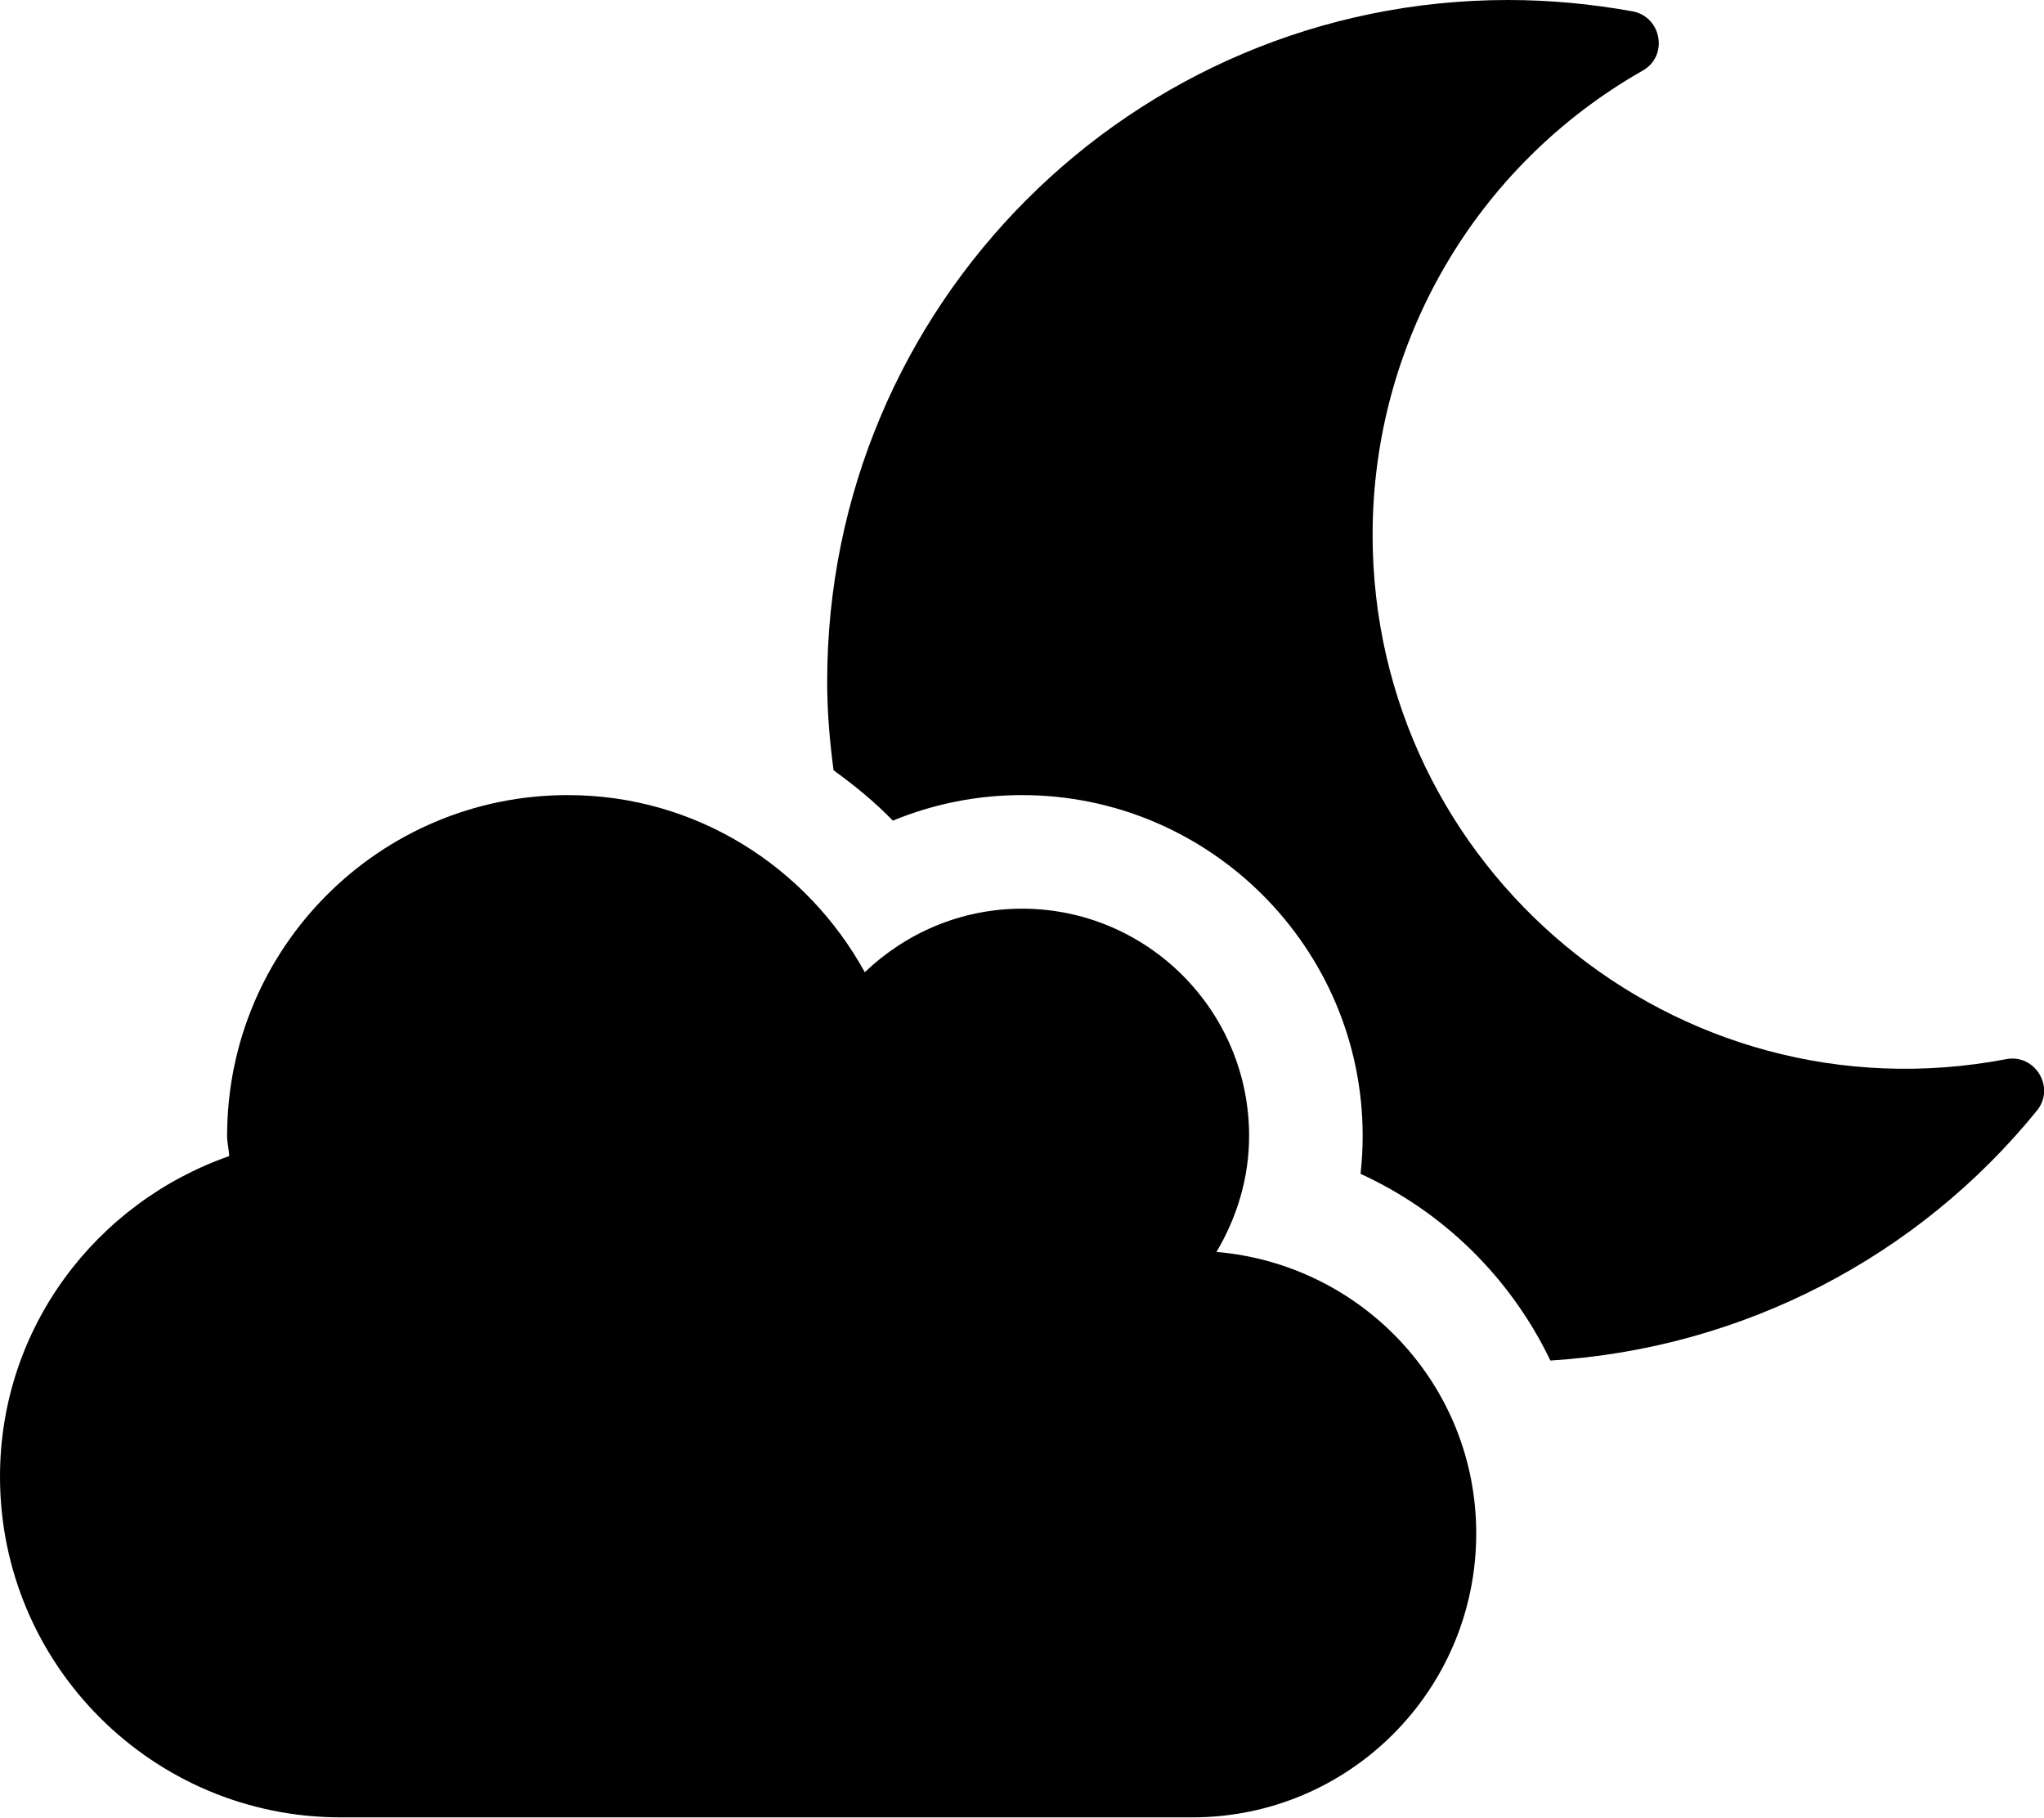
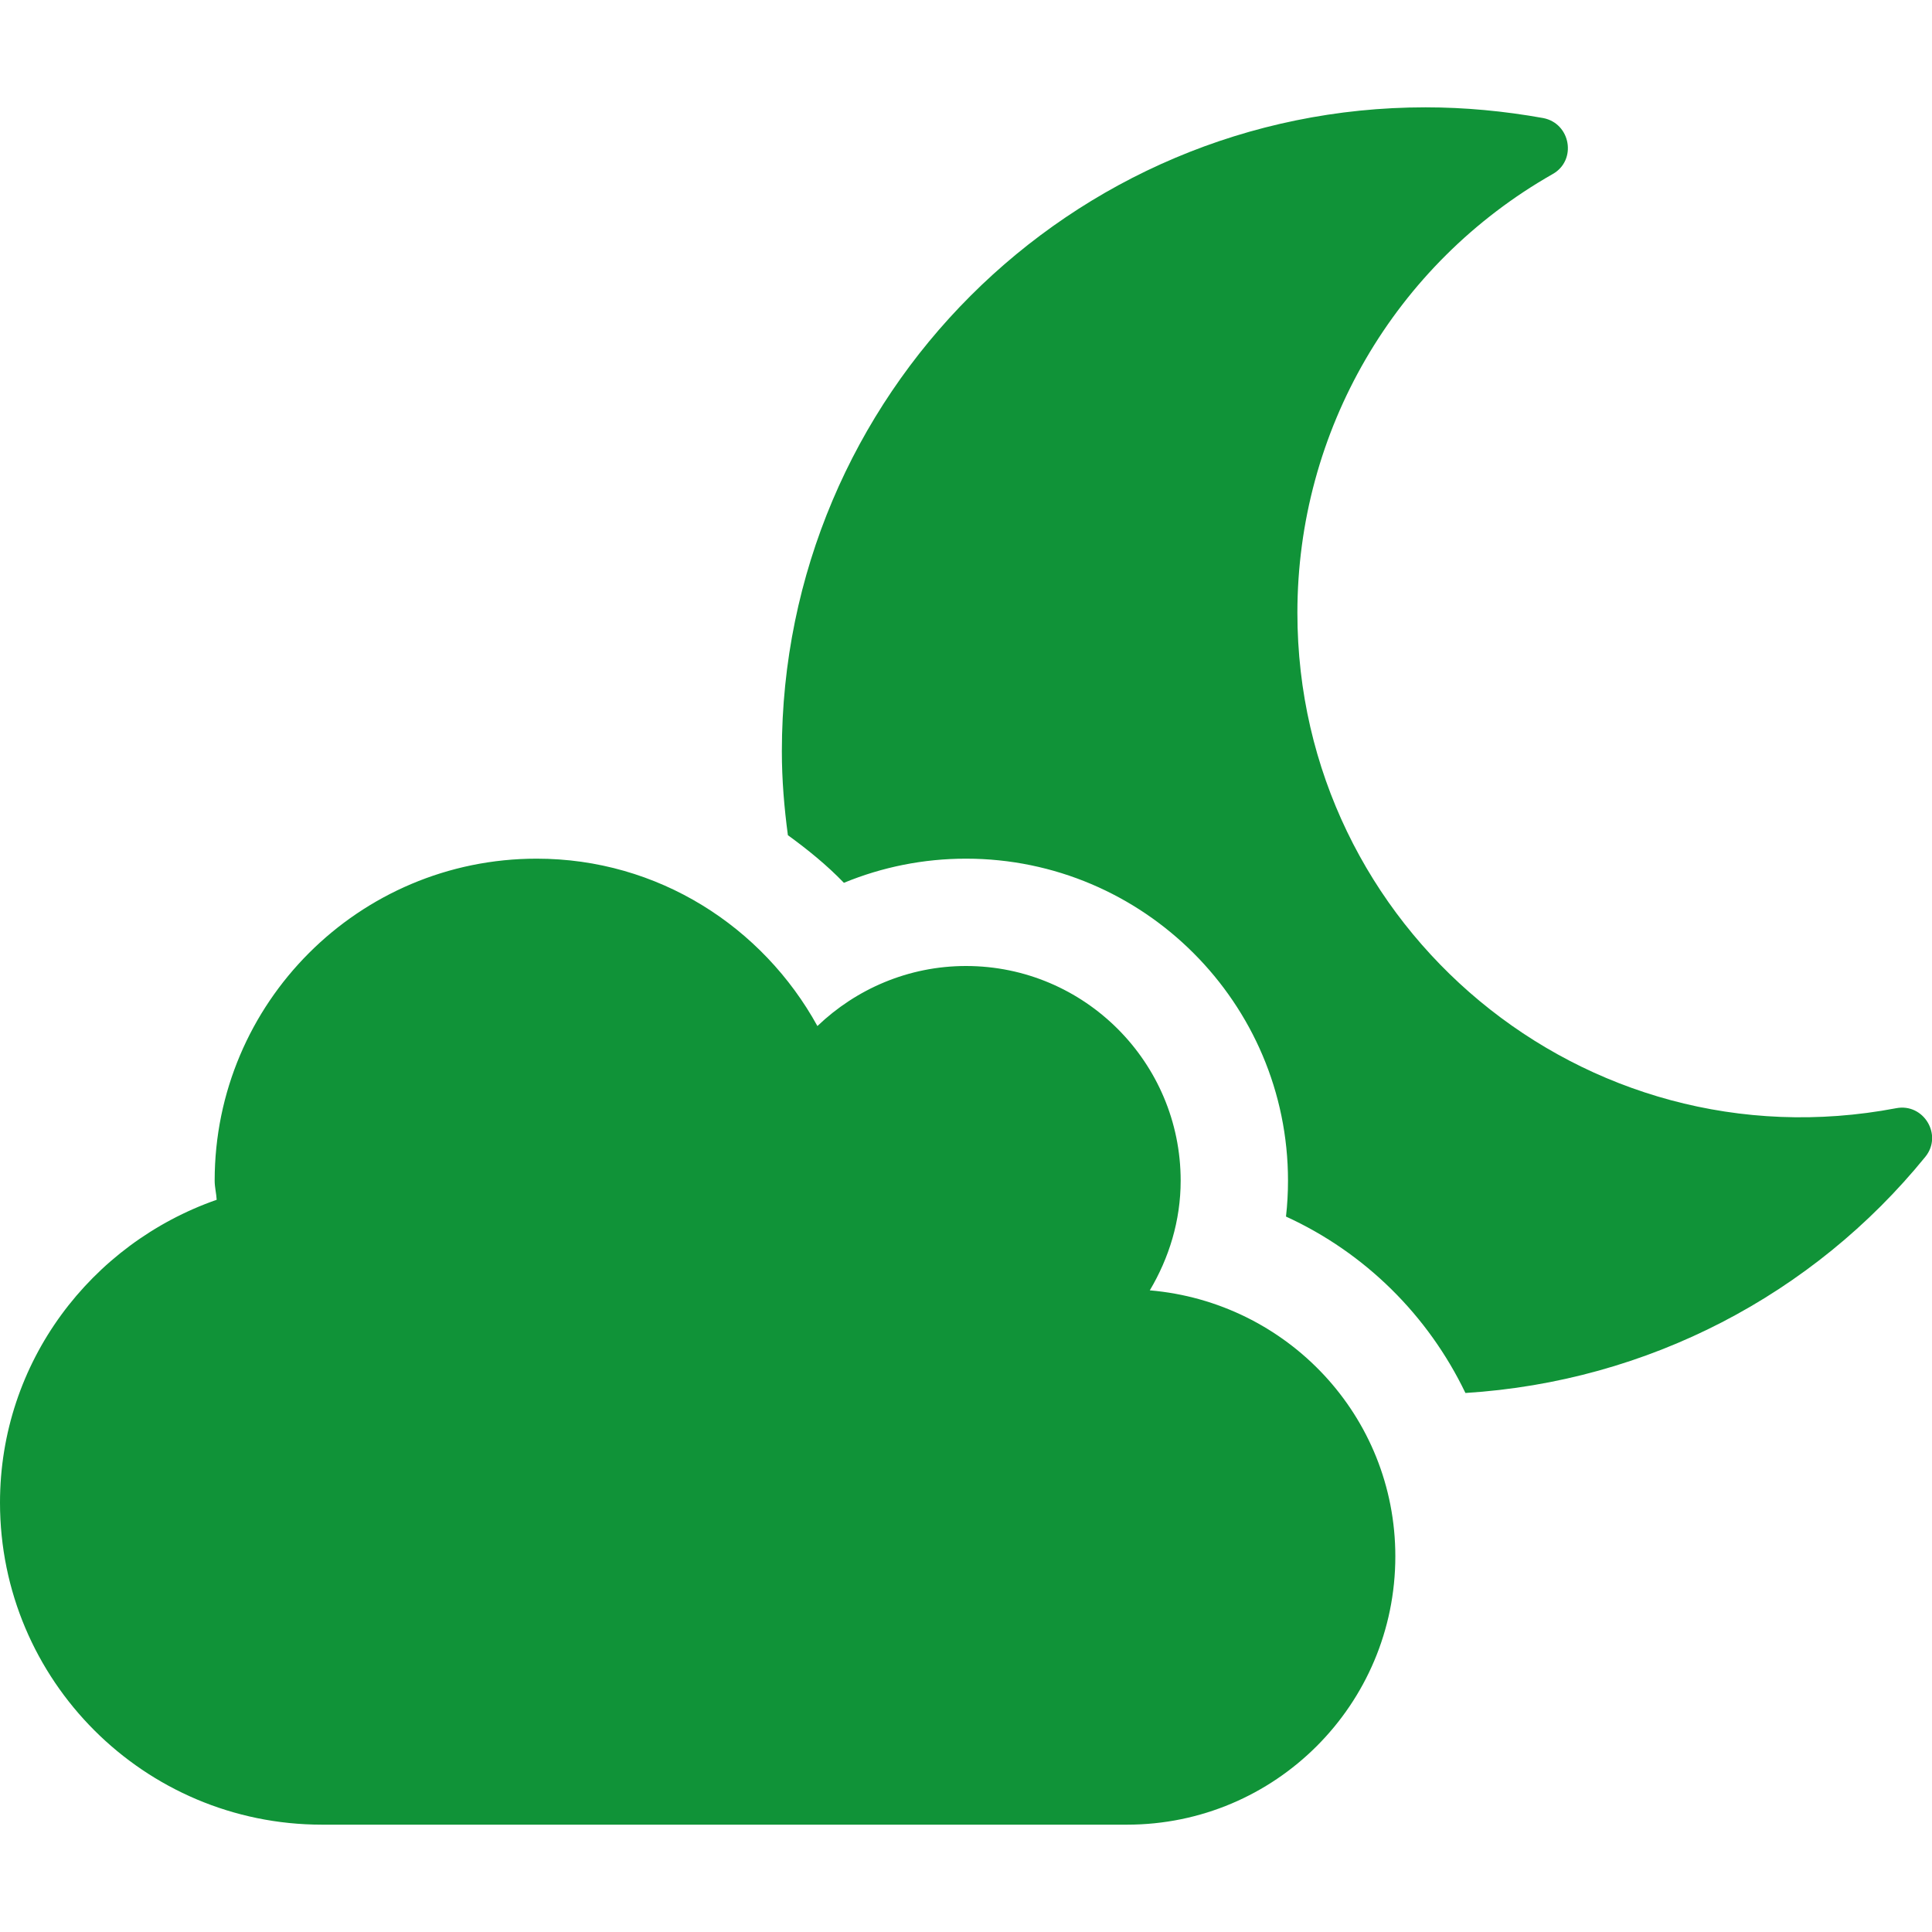
- <svg xmlns="http://www.w3.org/2000/svg" aria-hidden="true" focusable="false" data-prefix="fas" data-icon="cloud-moon" class="svg-inline--fa fa-cloud-moon fa-w-18" role="img" viewBox="0 0 576 512">
+ <svg xmlns="http://www.w3.org/2000/svg" aria-hidden="true" width="60px" height="60px" style="color: #109338" focusable="false" data-prefix="fas" data-icon="cloud-moon" class="svg-inline--fa fa-cloud-moon fa-w-18" role="img" viewBox="0 0 576 512">
  <path fill="currentColor" d="M342.8 352.7c5.7-9.6 9.2-20.7 9.2-32.7 0-35.3-28.7-64-64-64-17.2 0-32.8 6.9-44.3 17.9-16.3-29.6-47.5-49.9-83.7-49.9-53 0-96 43-96 96 0 2 .5 3.8.6 5.7C27.1 338.8 0 374.1 0 416c0 53 43 96 96 96h240c44.2 0 80-35.8 80-80 0-41.9-32.3-75.8-73.2-79.3zm222.5-54.3c-93.1 17.7-178.5-53.7-178.5-147.7 0-54.2 29-104 76.1-130.8 7.3-4.1 5.4-15.1-2.8-16.7C448.4 1.1 436.7 0 425 0 319.1 0 233.1 85.9 233.1 192c0 8.5.7 16.8 1.8 25 5.9 4.3 11.6 8.9 16.7 14.2 11.4-4.7 23.7-7.2 36.4-7.2 52.9 0 96 43.1 96 96 0 3.6-.2 7.2-.6 10.7 23.6 10.8 42.4 29.5 53.5 52.6 54.4-3.4 103.7-29.3 137.1-70.4 5.3-6.5-.5-16.1-8.7-14.5z" />
</svg>
